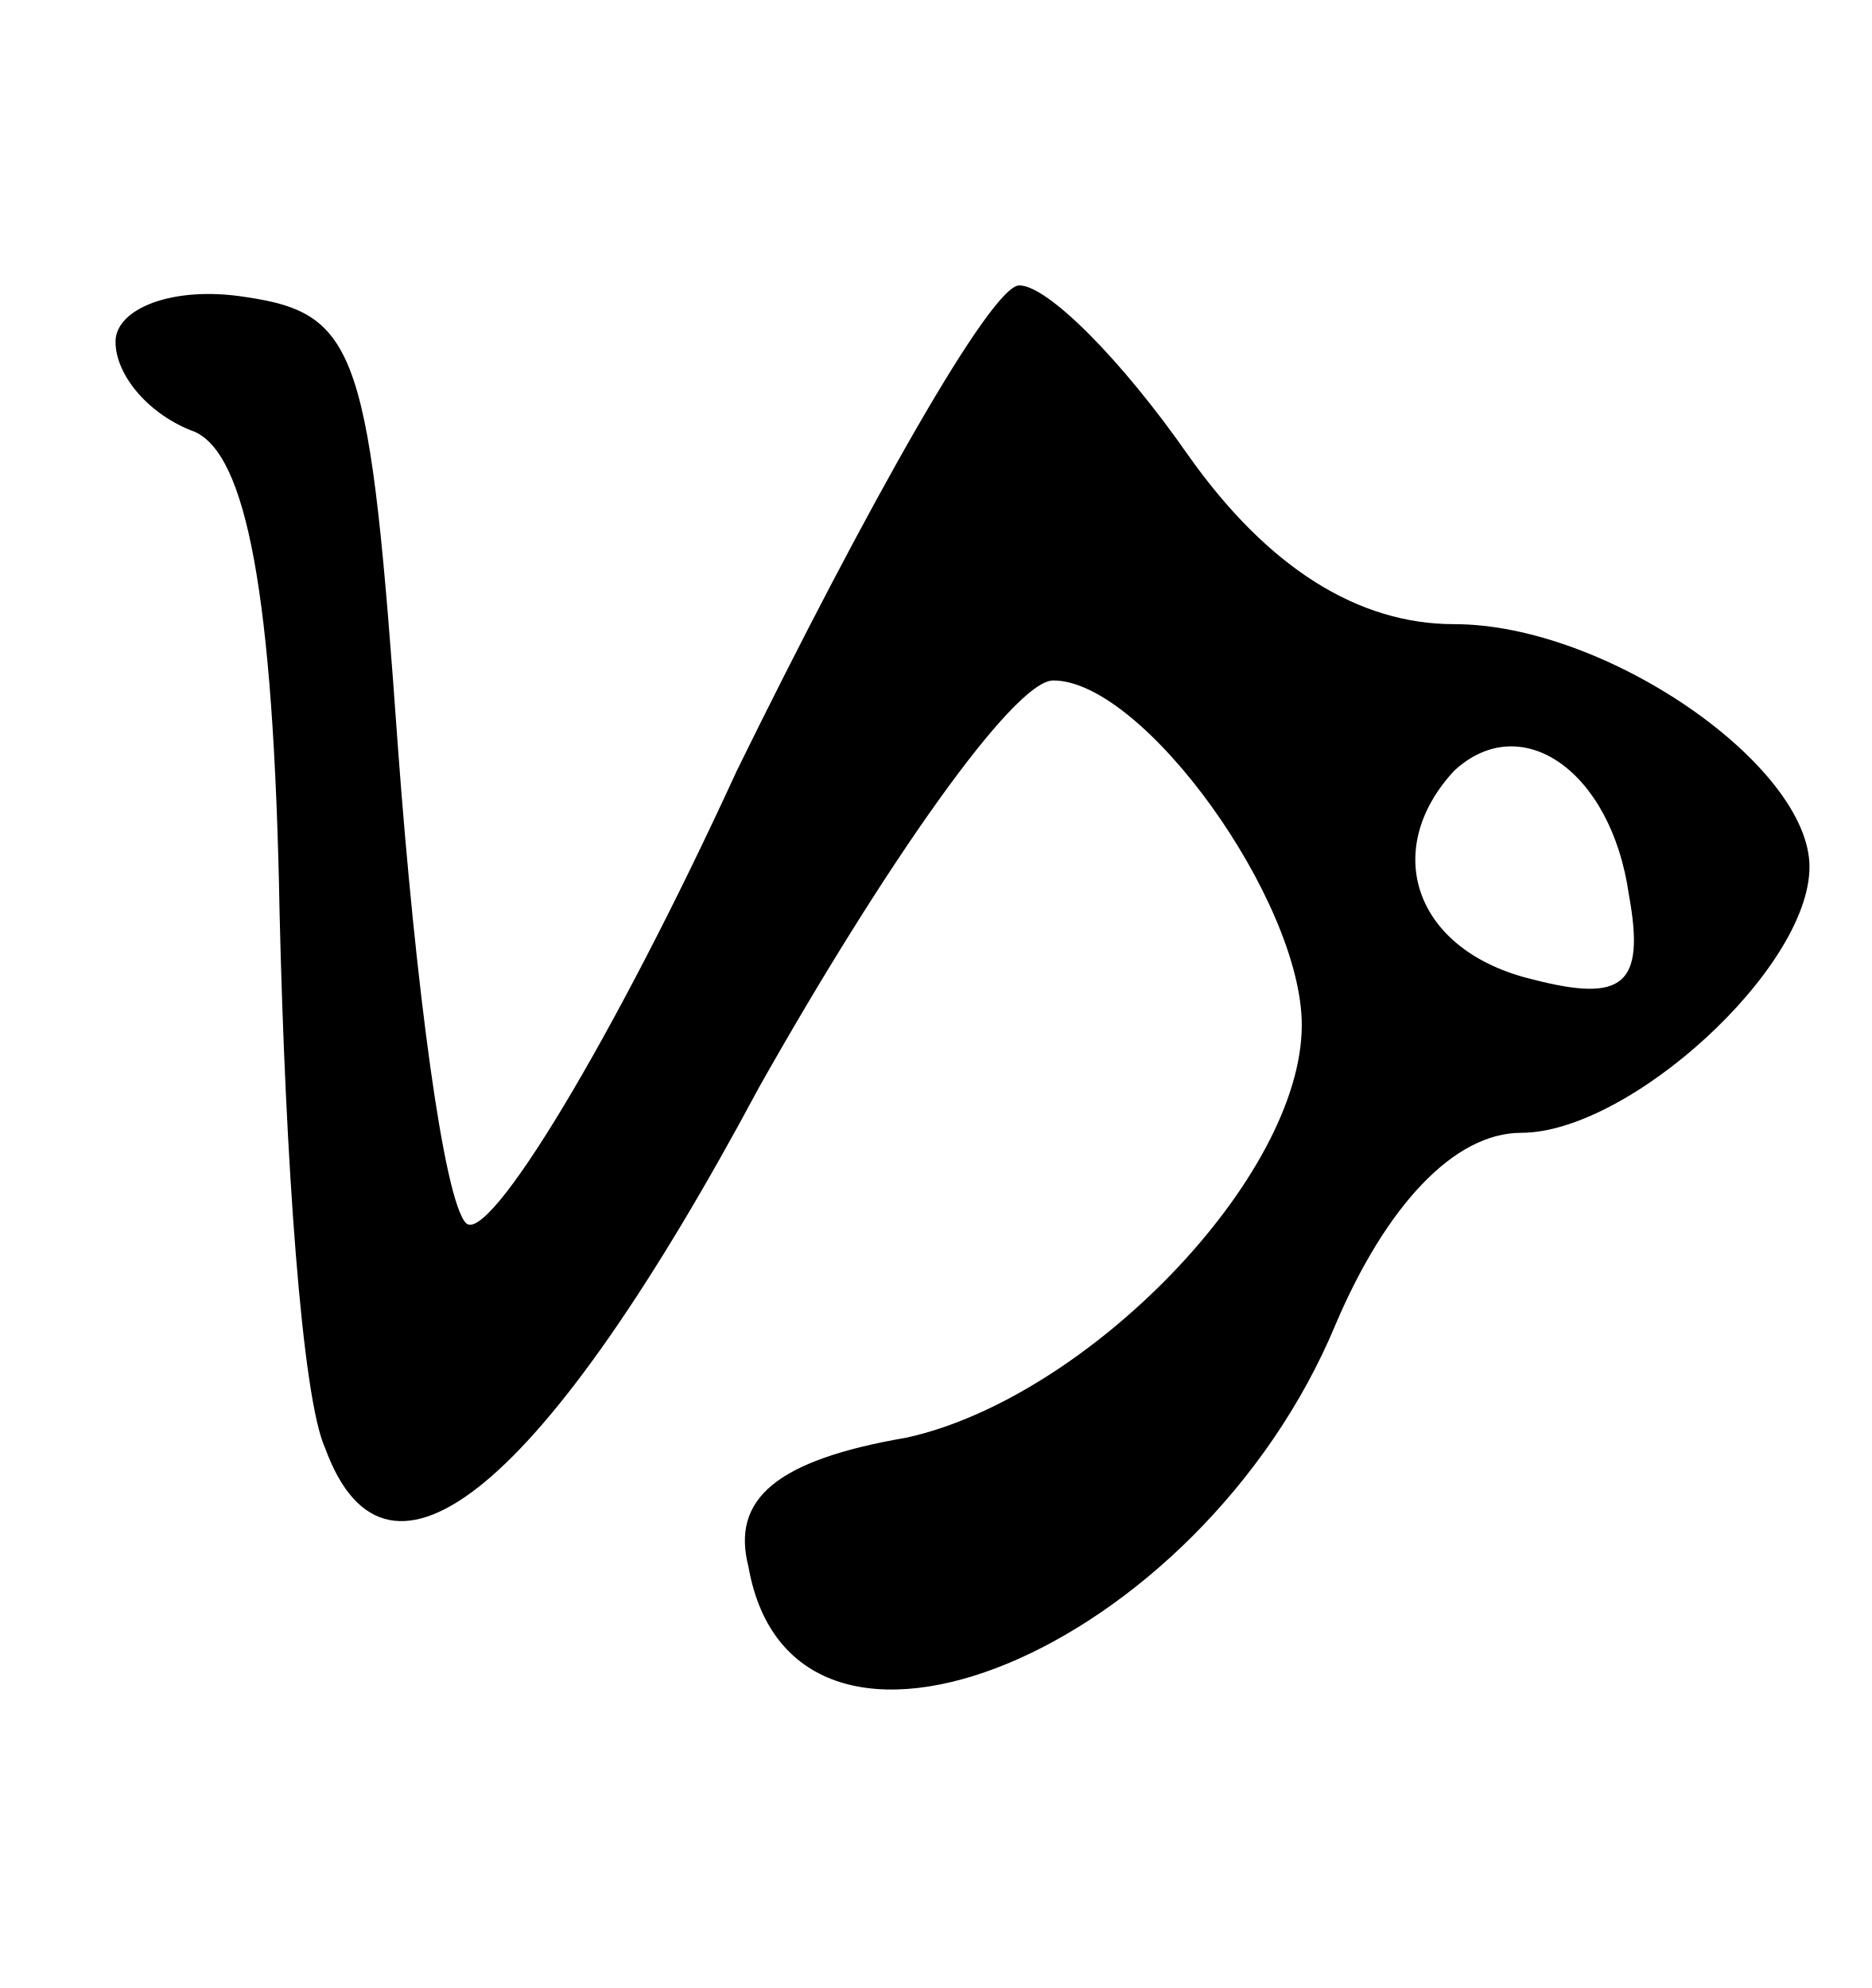
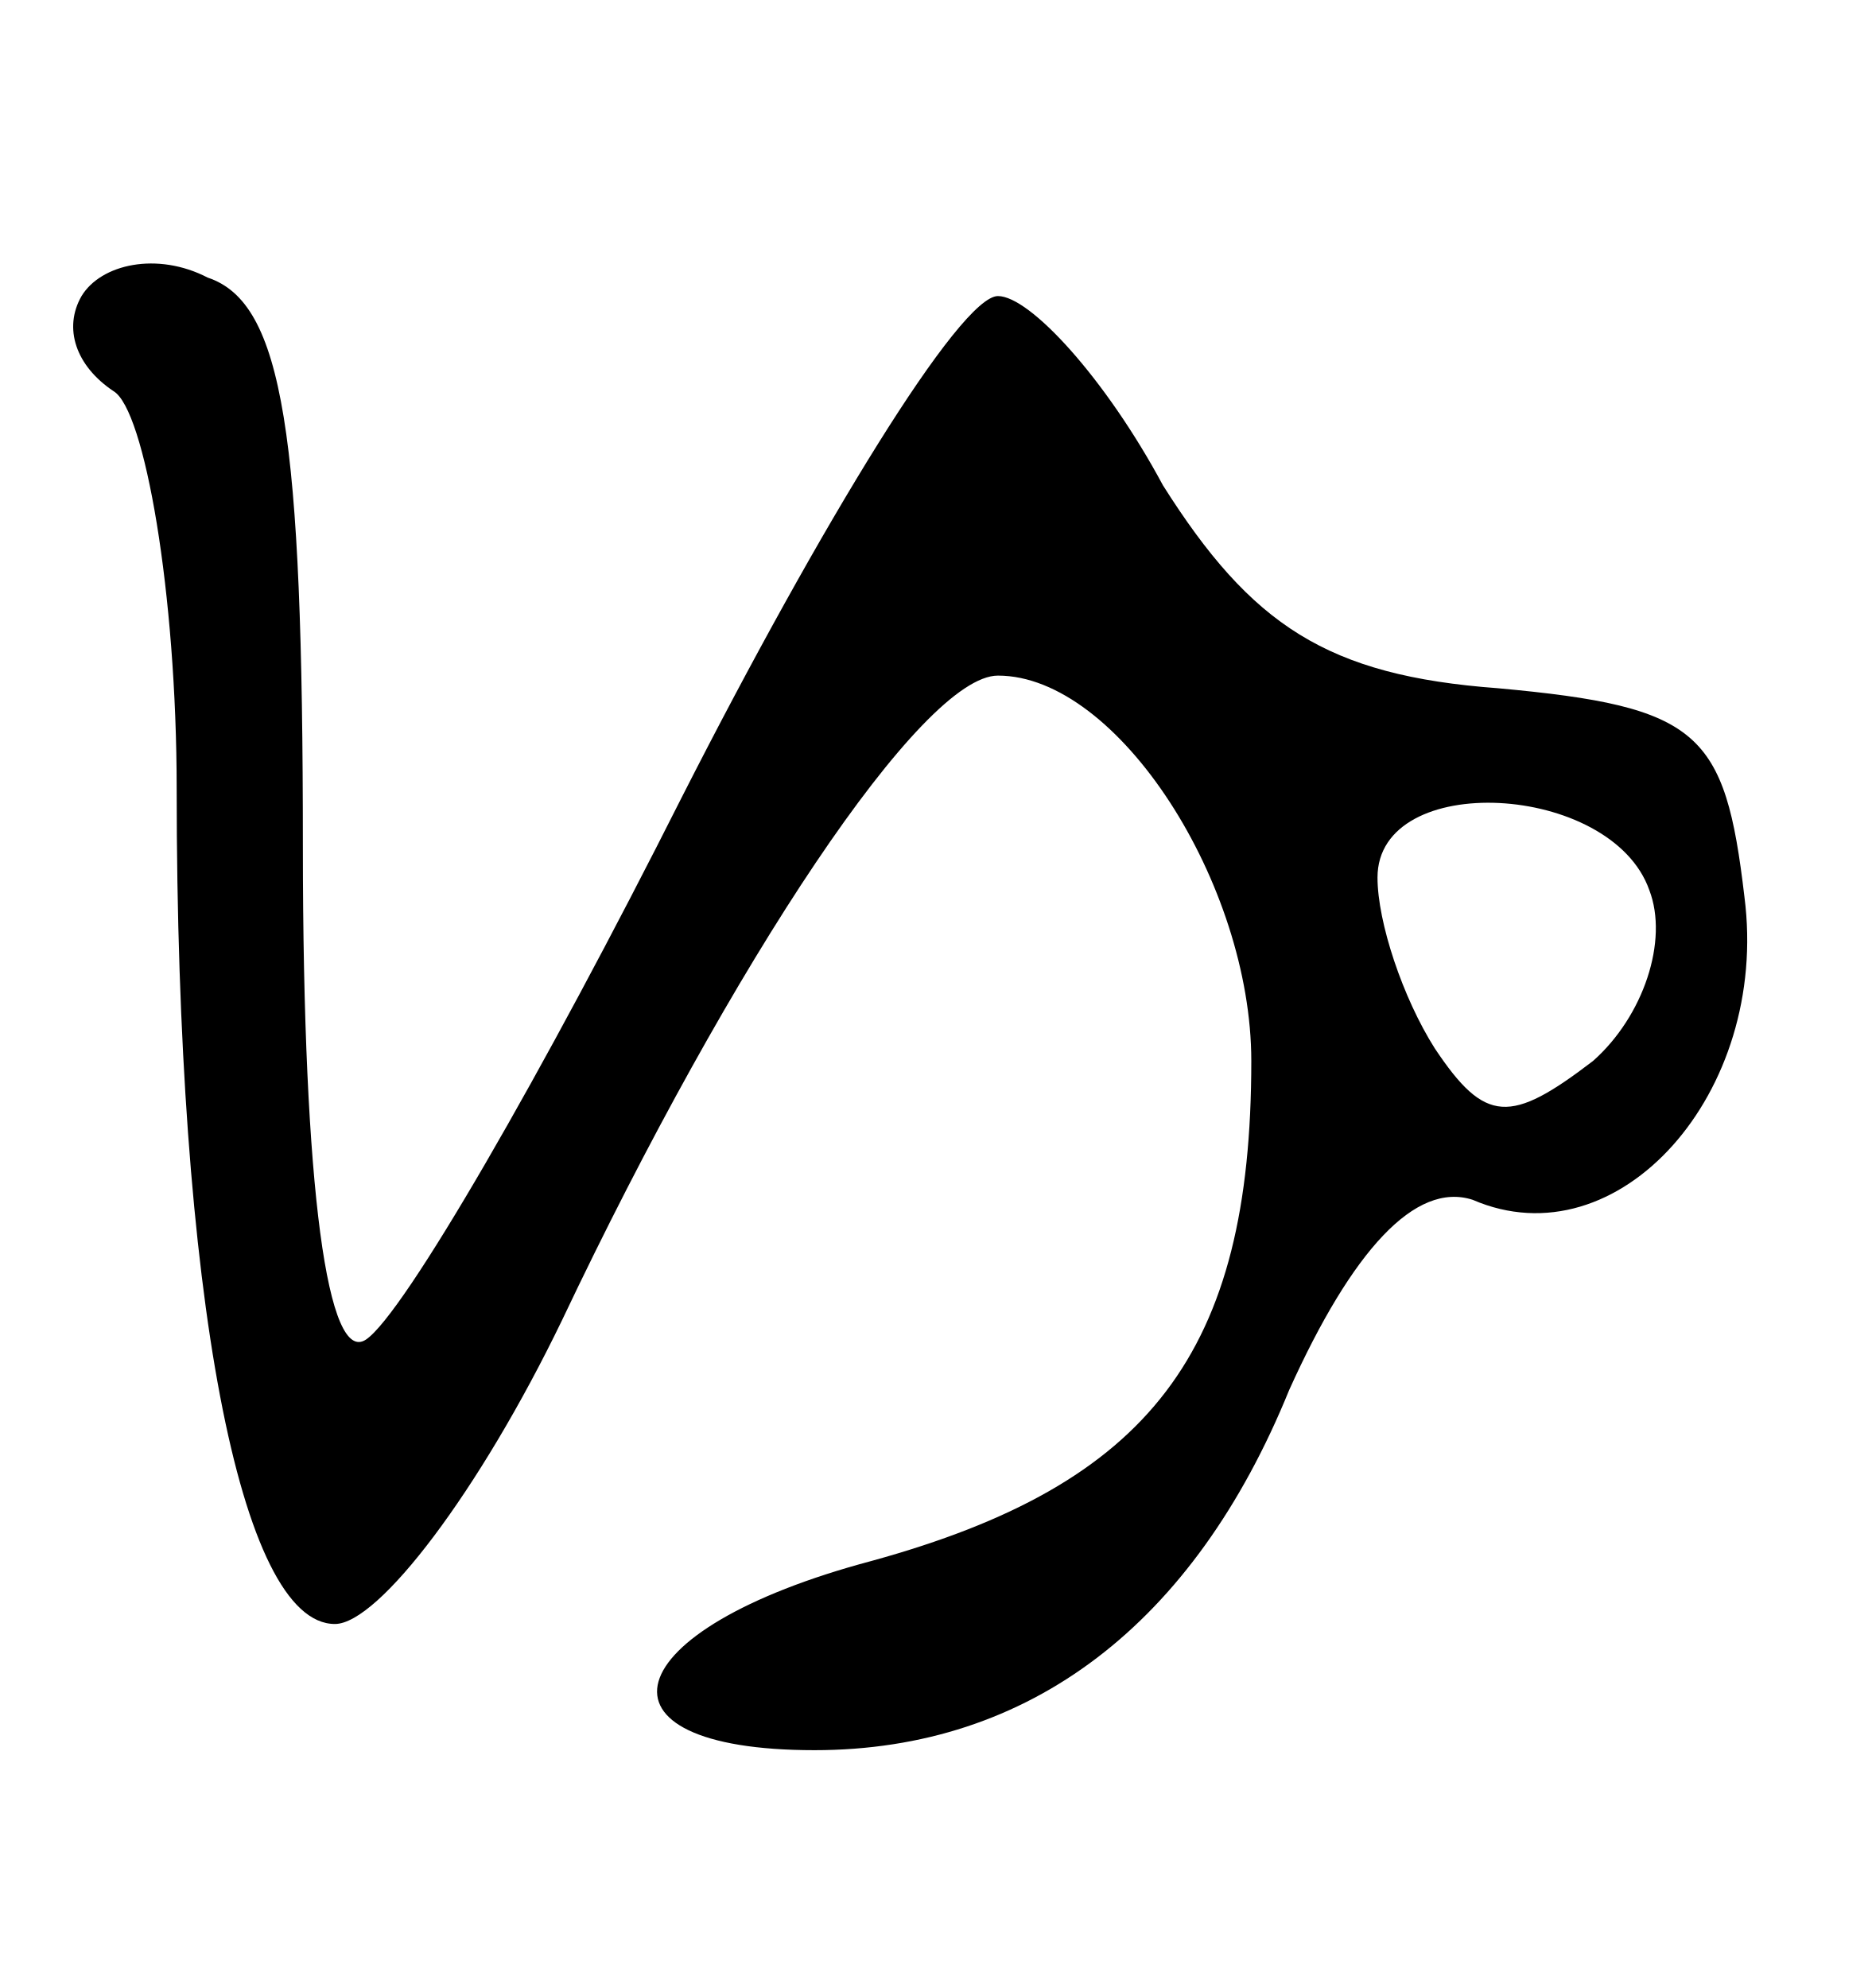
<svg xmlns="http://www.w3.org/2000/svg" viewBox="0 -1900 1928 2048" role="img" aria-label="Capricorn zodiac sign, 6-point">
-   <path fill="currentColor" transform="scale(1,-1)" d="M119 1548C119 1513 154 1472 201 1455C253 1431 282 1292 288 960C294 704 311 460 335 408C399 233 561 367 782 780C910 1007 1044 1199 1085 1199C1178 1199 1341 972 1341 844C1341 687 1120 460 934 419C800 396 753 356 771 286C817 24 1236 199 1376 536C1428 658 1498 733 1567 733C1678 733 1864 902 1864 1007C1864 1111 1655 1257 1498 1257C1399 1257 1306 1315 1224 1431C1155 1530 1079 1606 1050 1606C1021 1606 893 1379 759 1106C631 827 503 617 480 640C457 664 428 885 410 1129C381 1536 370 1577 253 1594C178 1606 119 1582 119 1548ZM1678 978C1695 885 1672 867 1579 891C1457 920 1422 1024 1498 1106C1567 1170 1660 1106 1678 978Z" />
+   <path fill="currentColor" transform="scale(1,-1)" d="M84 1595C65 1562 78 1523 117 1497C149 1478 182 1289 182 1087C182 566 247 227 345 227C390 227 494 364 579 540C755 911 950 1204 1028 1204C1152 1204 1289 989 1289 807C1289 507 1185 371 898 292C631 221 599 97 839 97C1061 97 1230 227 1328 468C1393 612 1458 683 1517 664C1667 599 1823 774 1797 976C1777 1146 1751 1172 1543 1191C1367 1204 1289 1256 1198 1400C1139 1510 1061 1595 1028 1595C989 1595 846 1361 703 1080C559 794 416 546 377 520C338 494 312 670 312 1028C312 1452 292 1588 214 1614C162 1641 104 1628 84 1595ZM1699 983C1719 931 1693 853 1641 807C1556 742 1530 742 1478 820C1445 872 1419 950 1419 996C1419 1107 1660 1094 1699 983Z" />
</svg>
